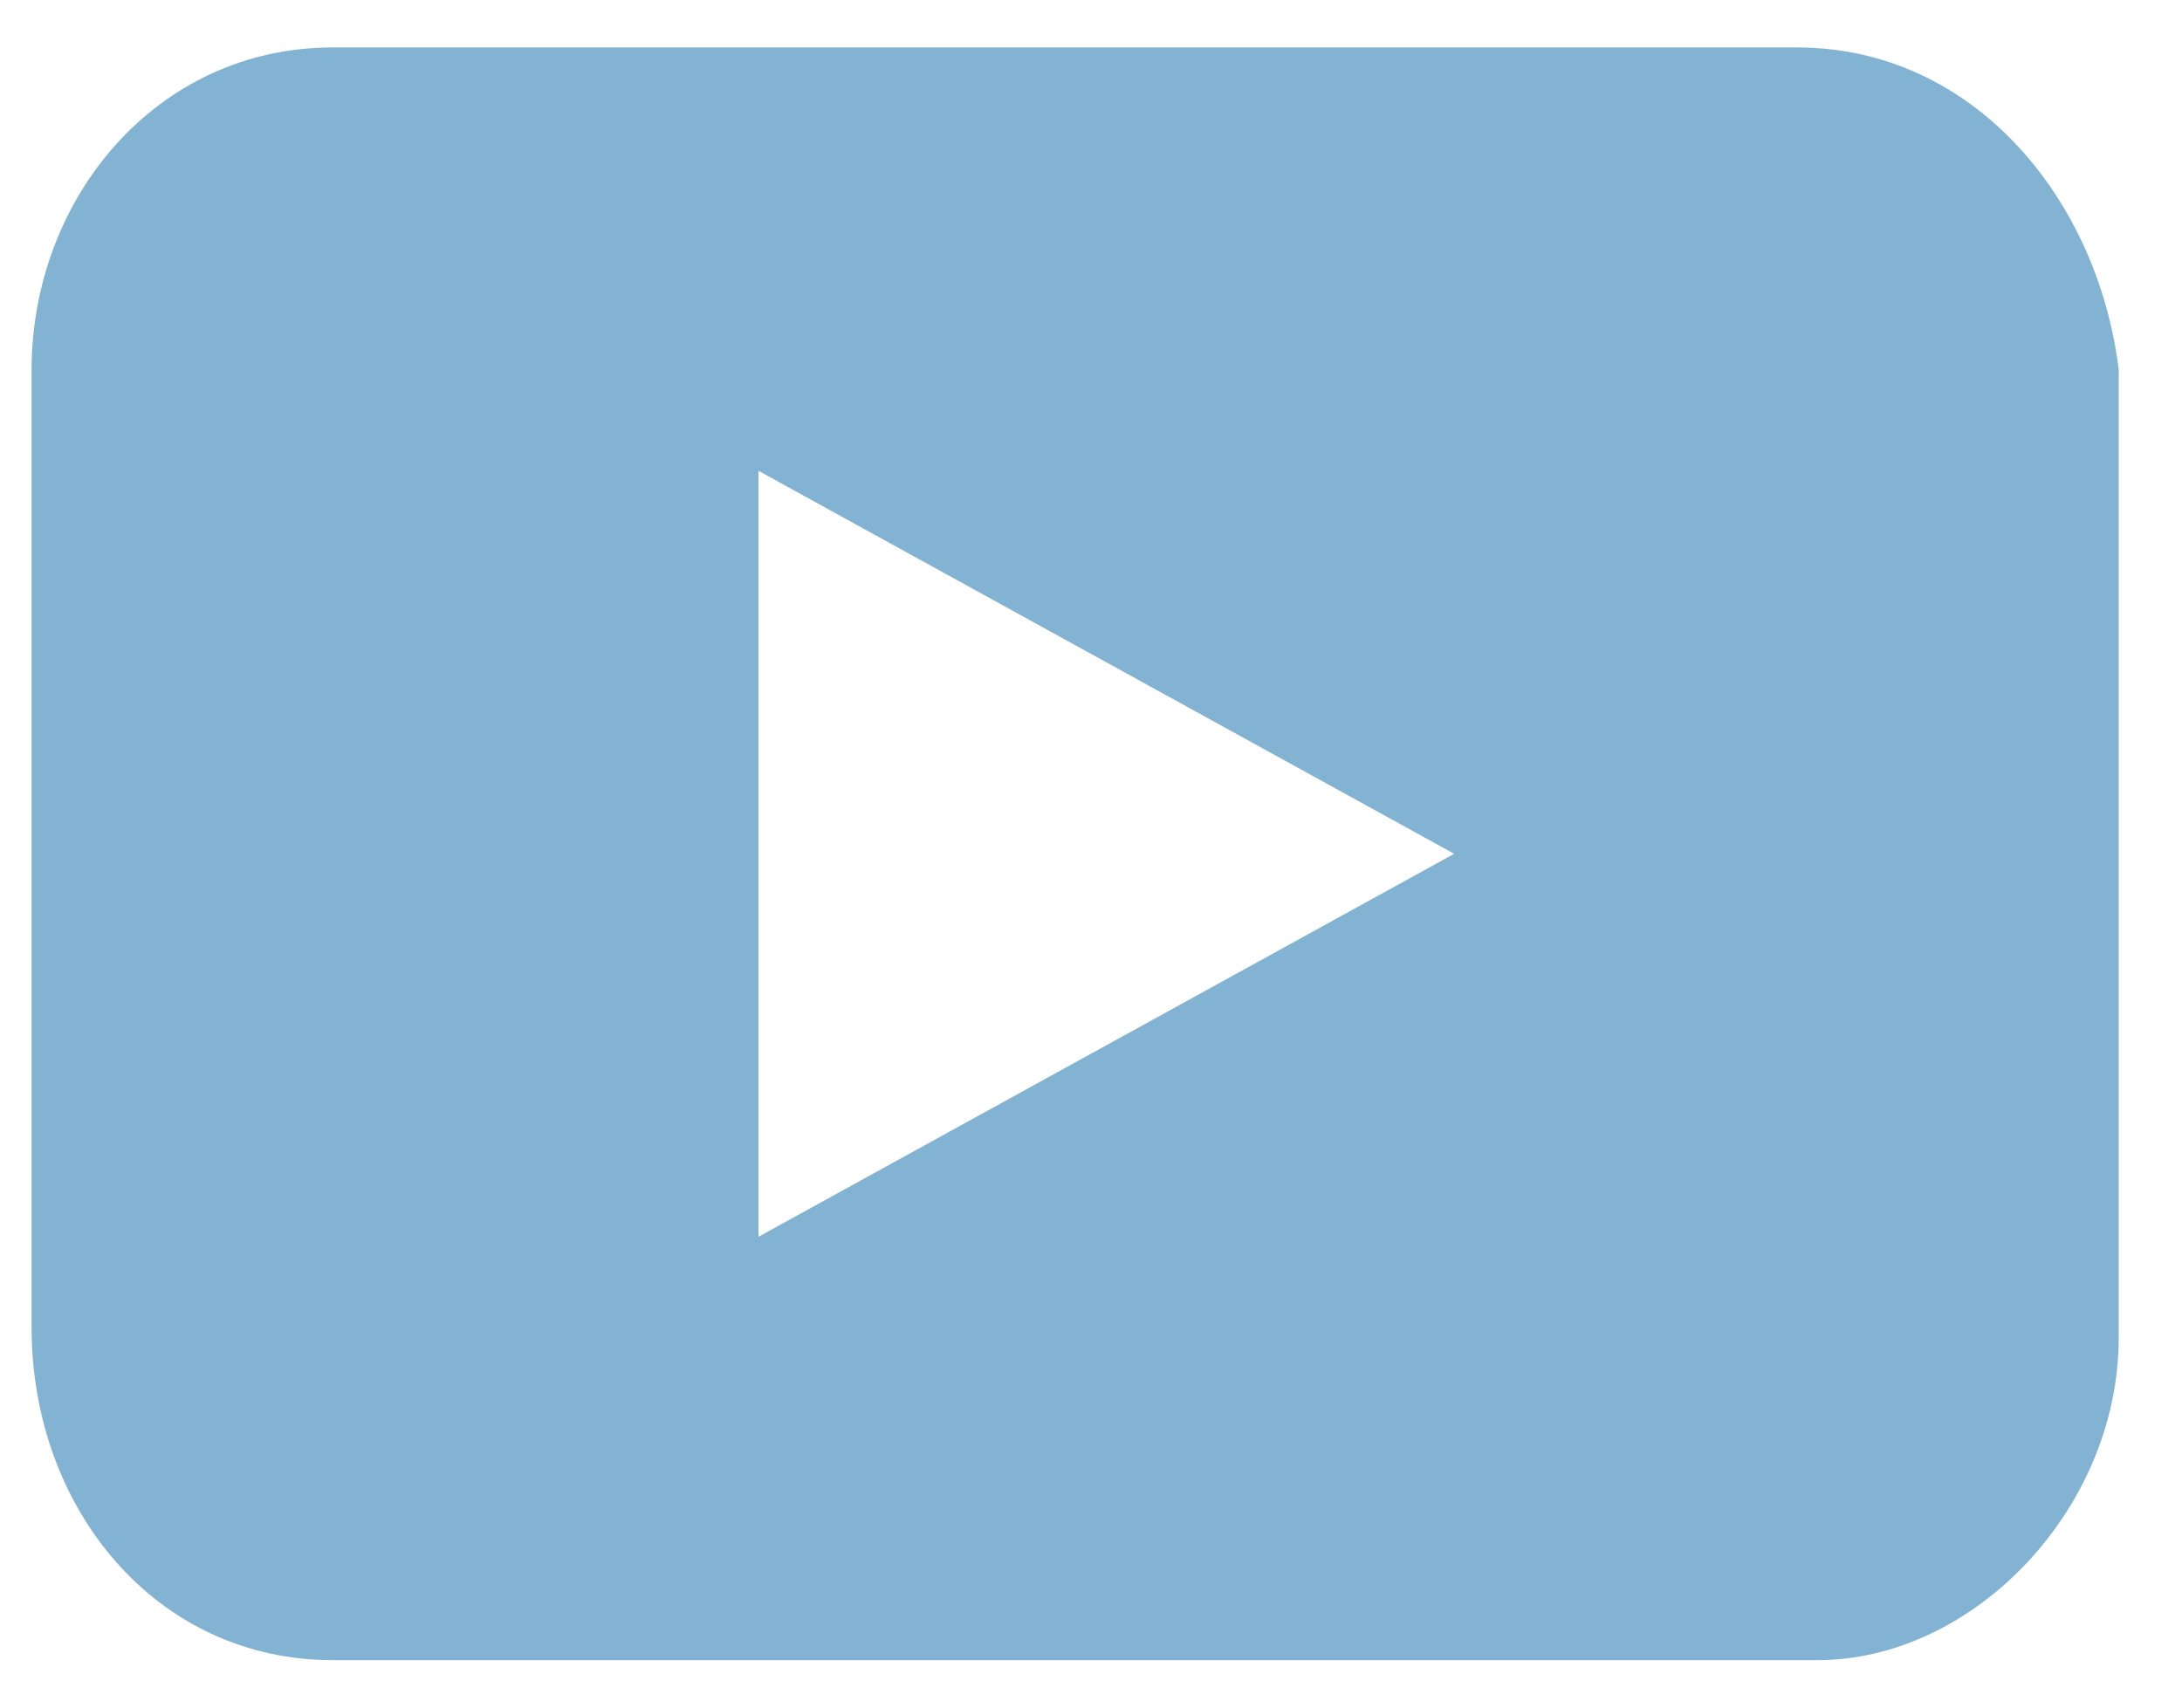
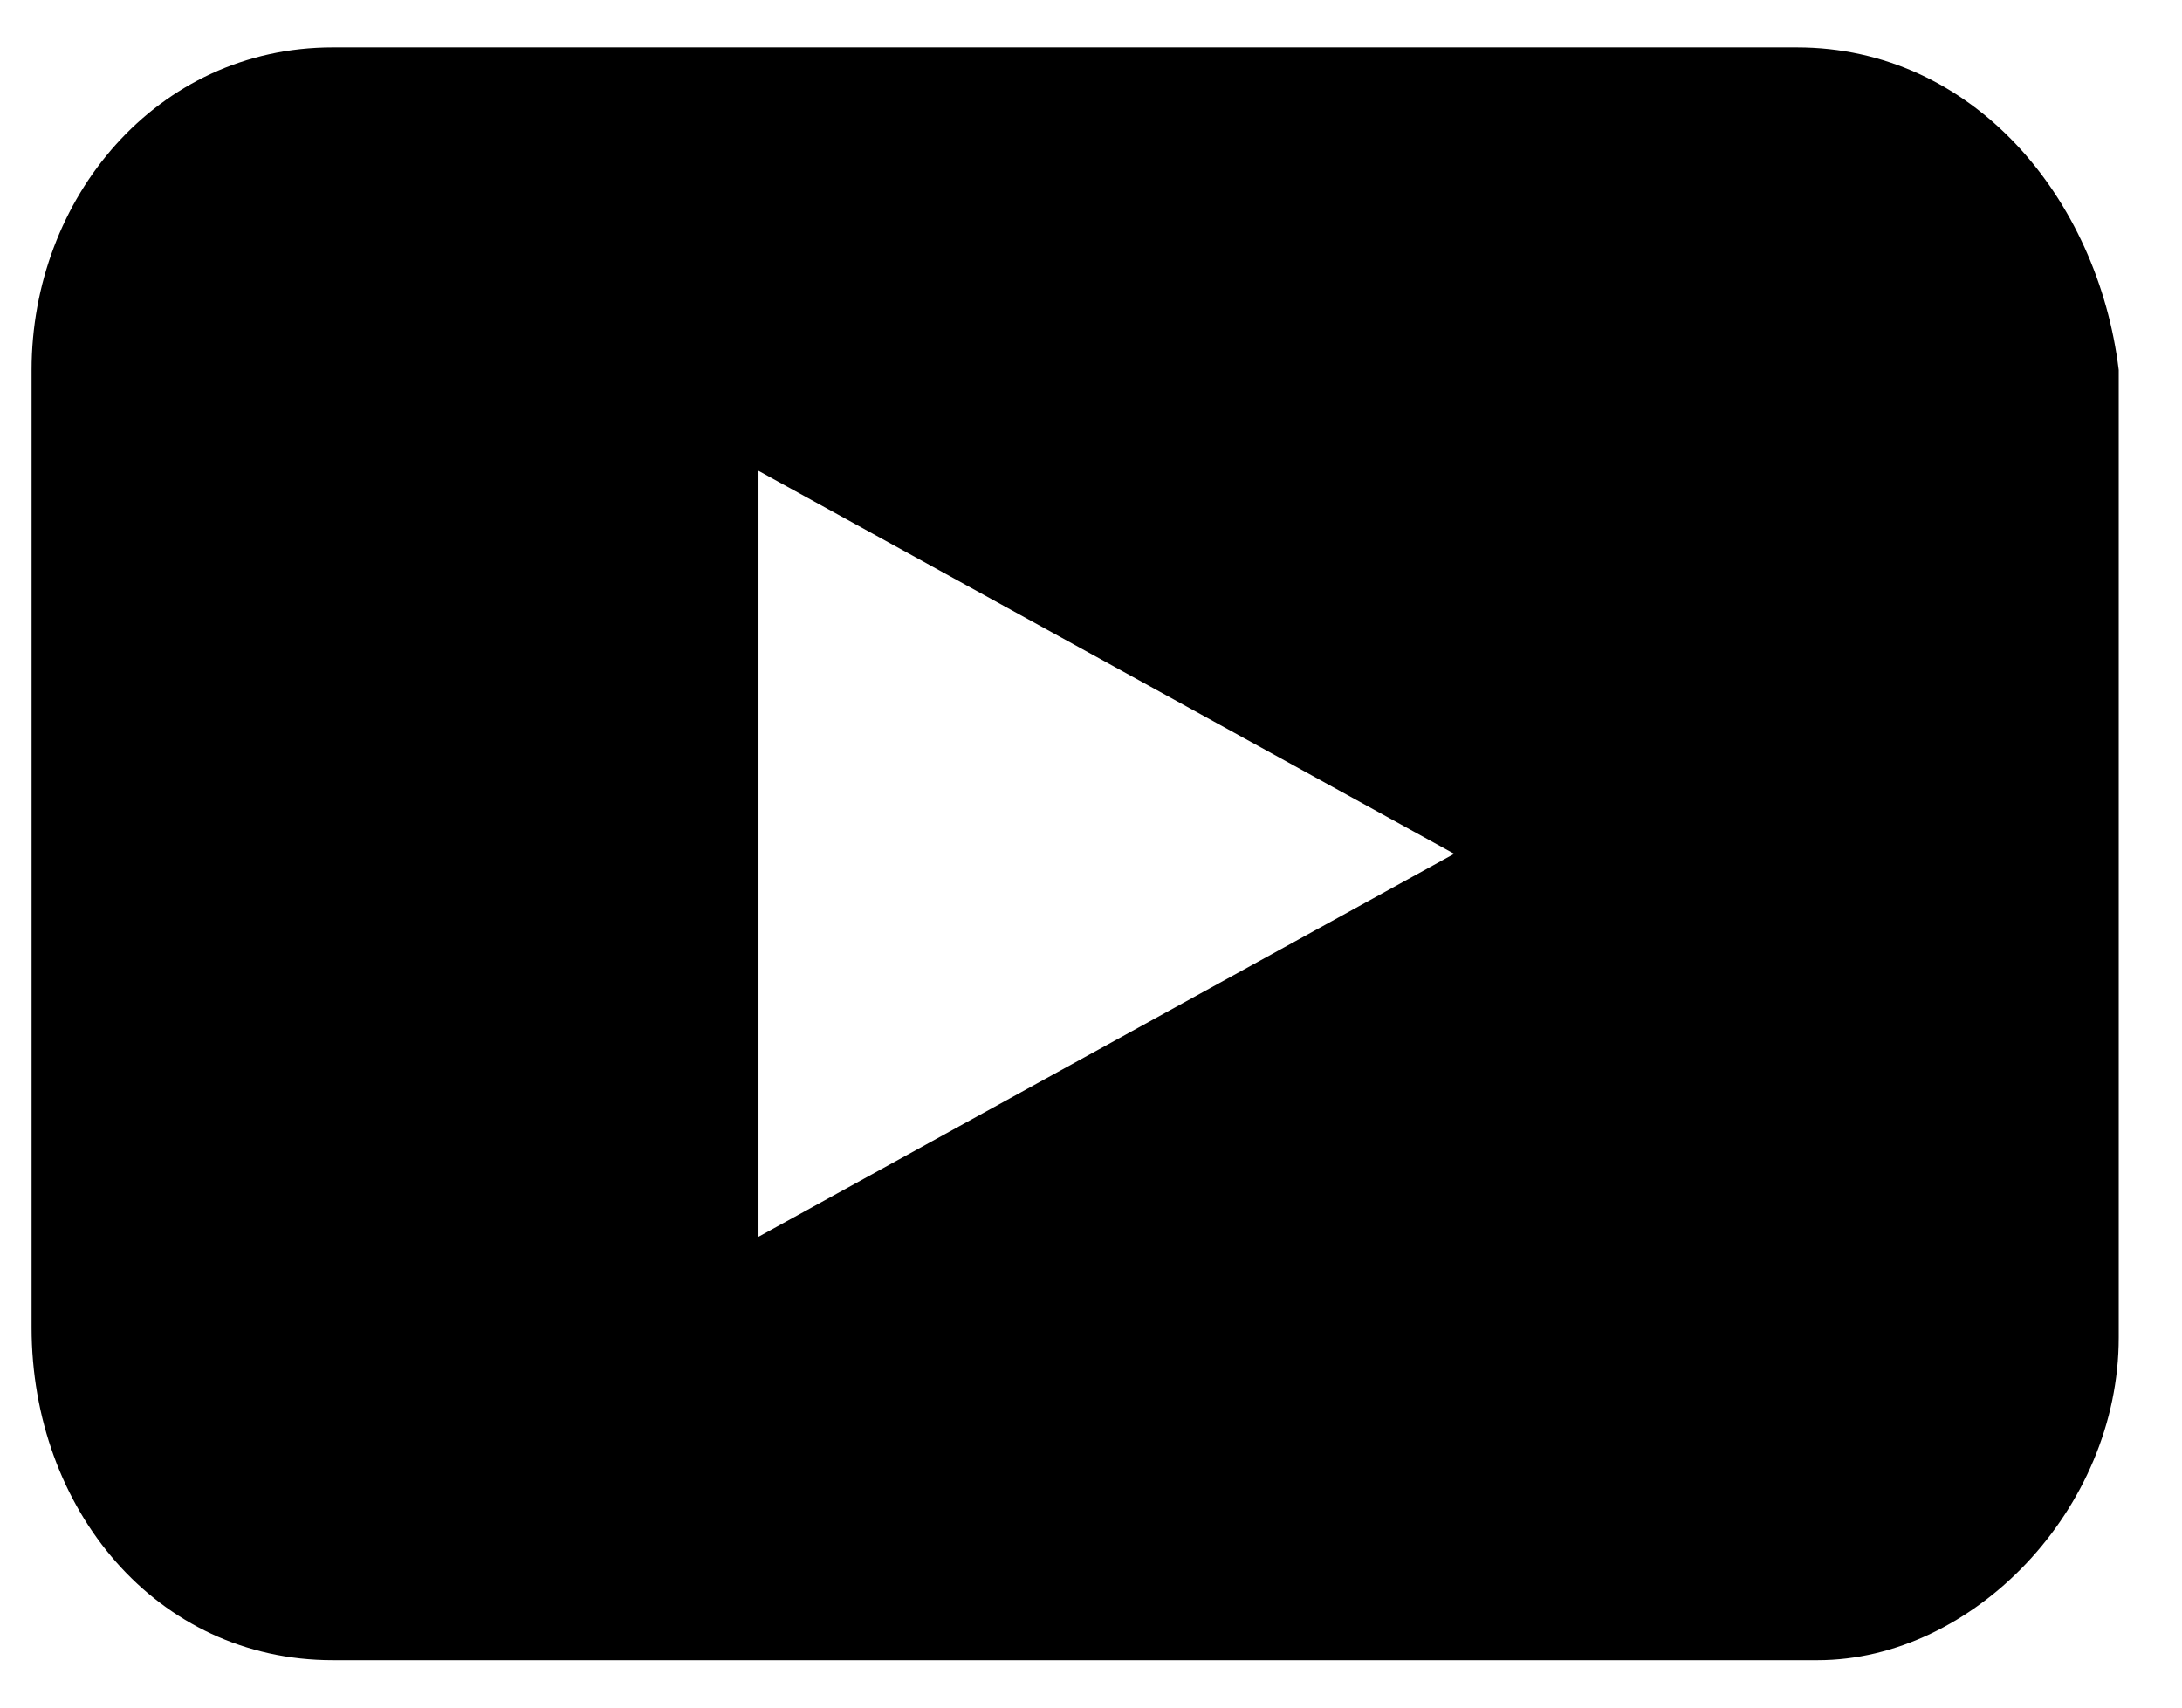
- <svg xmlns="http://www.w3.org/2000/svg" width="23" height="18" viewBox="0 0 23 18" fill="none">
-   <path d="M18.94 0.5H3.507C1.647 0.5 0.333 2.094 0.333 3.9V13.994C0.333 15.906 1.647 17.5 3.507 17.5H19.159C20.801 17.5 22.333 15.906 22.333 14.1V3.9C22.114 2.094 20.801 0.5 18.94 0.5ZM7.995 13.037V4.963L15.328 9L7.995 13.037Z" fill="#83B3D3" />
+ <svg xmlns="http://www.w3.org/2000/svg" width="23" height="18" viewBox="0 0 23 18">
+   <path d="M18.94 0.5H3.507C1.647 0.5 0.333 2.094 0.333 3.9V13.994C0.333 15.906 1.647 17.5 3.507 17.5H19.159C20.801 17.5 22.333 15.906 22.333 14.1V3.9C22.114 2.094 20.801 0.5 18.94 0.5ZM7.995 13.037V4.963L15.328 9L7.995 13.037Z" />
</svg>
